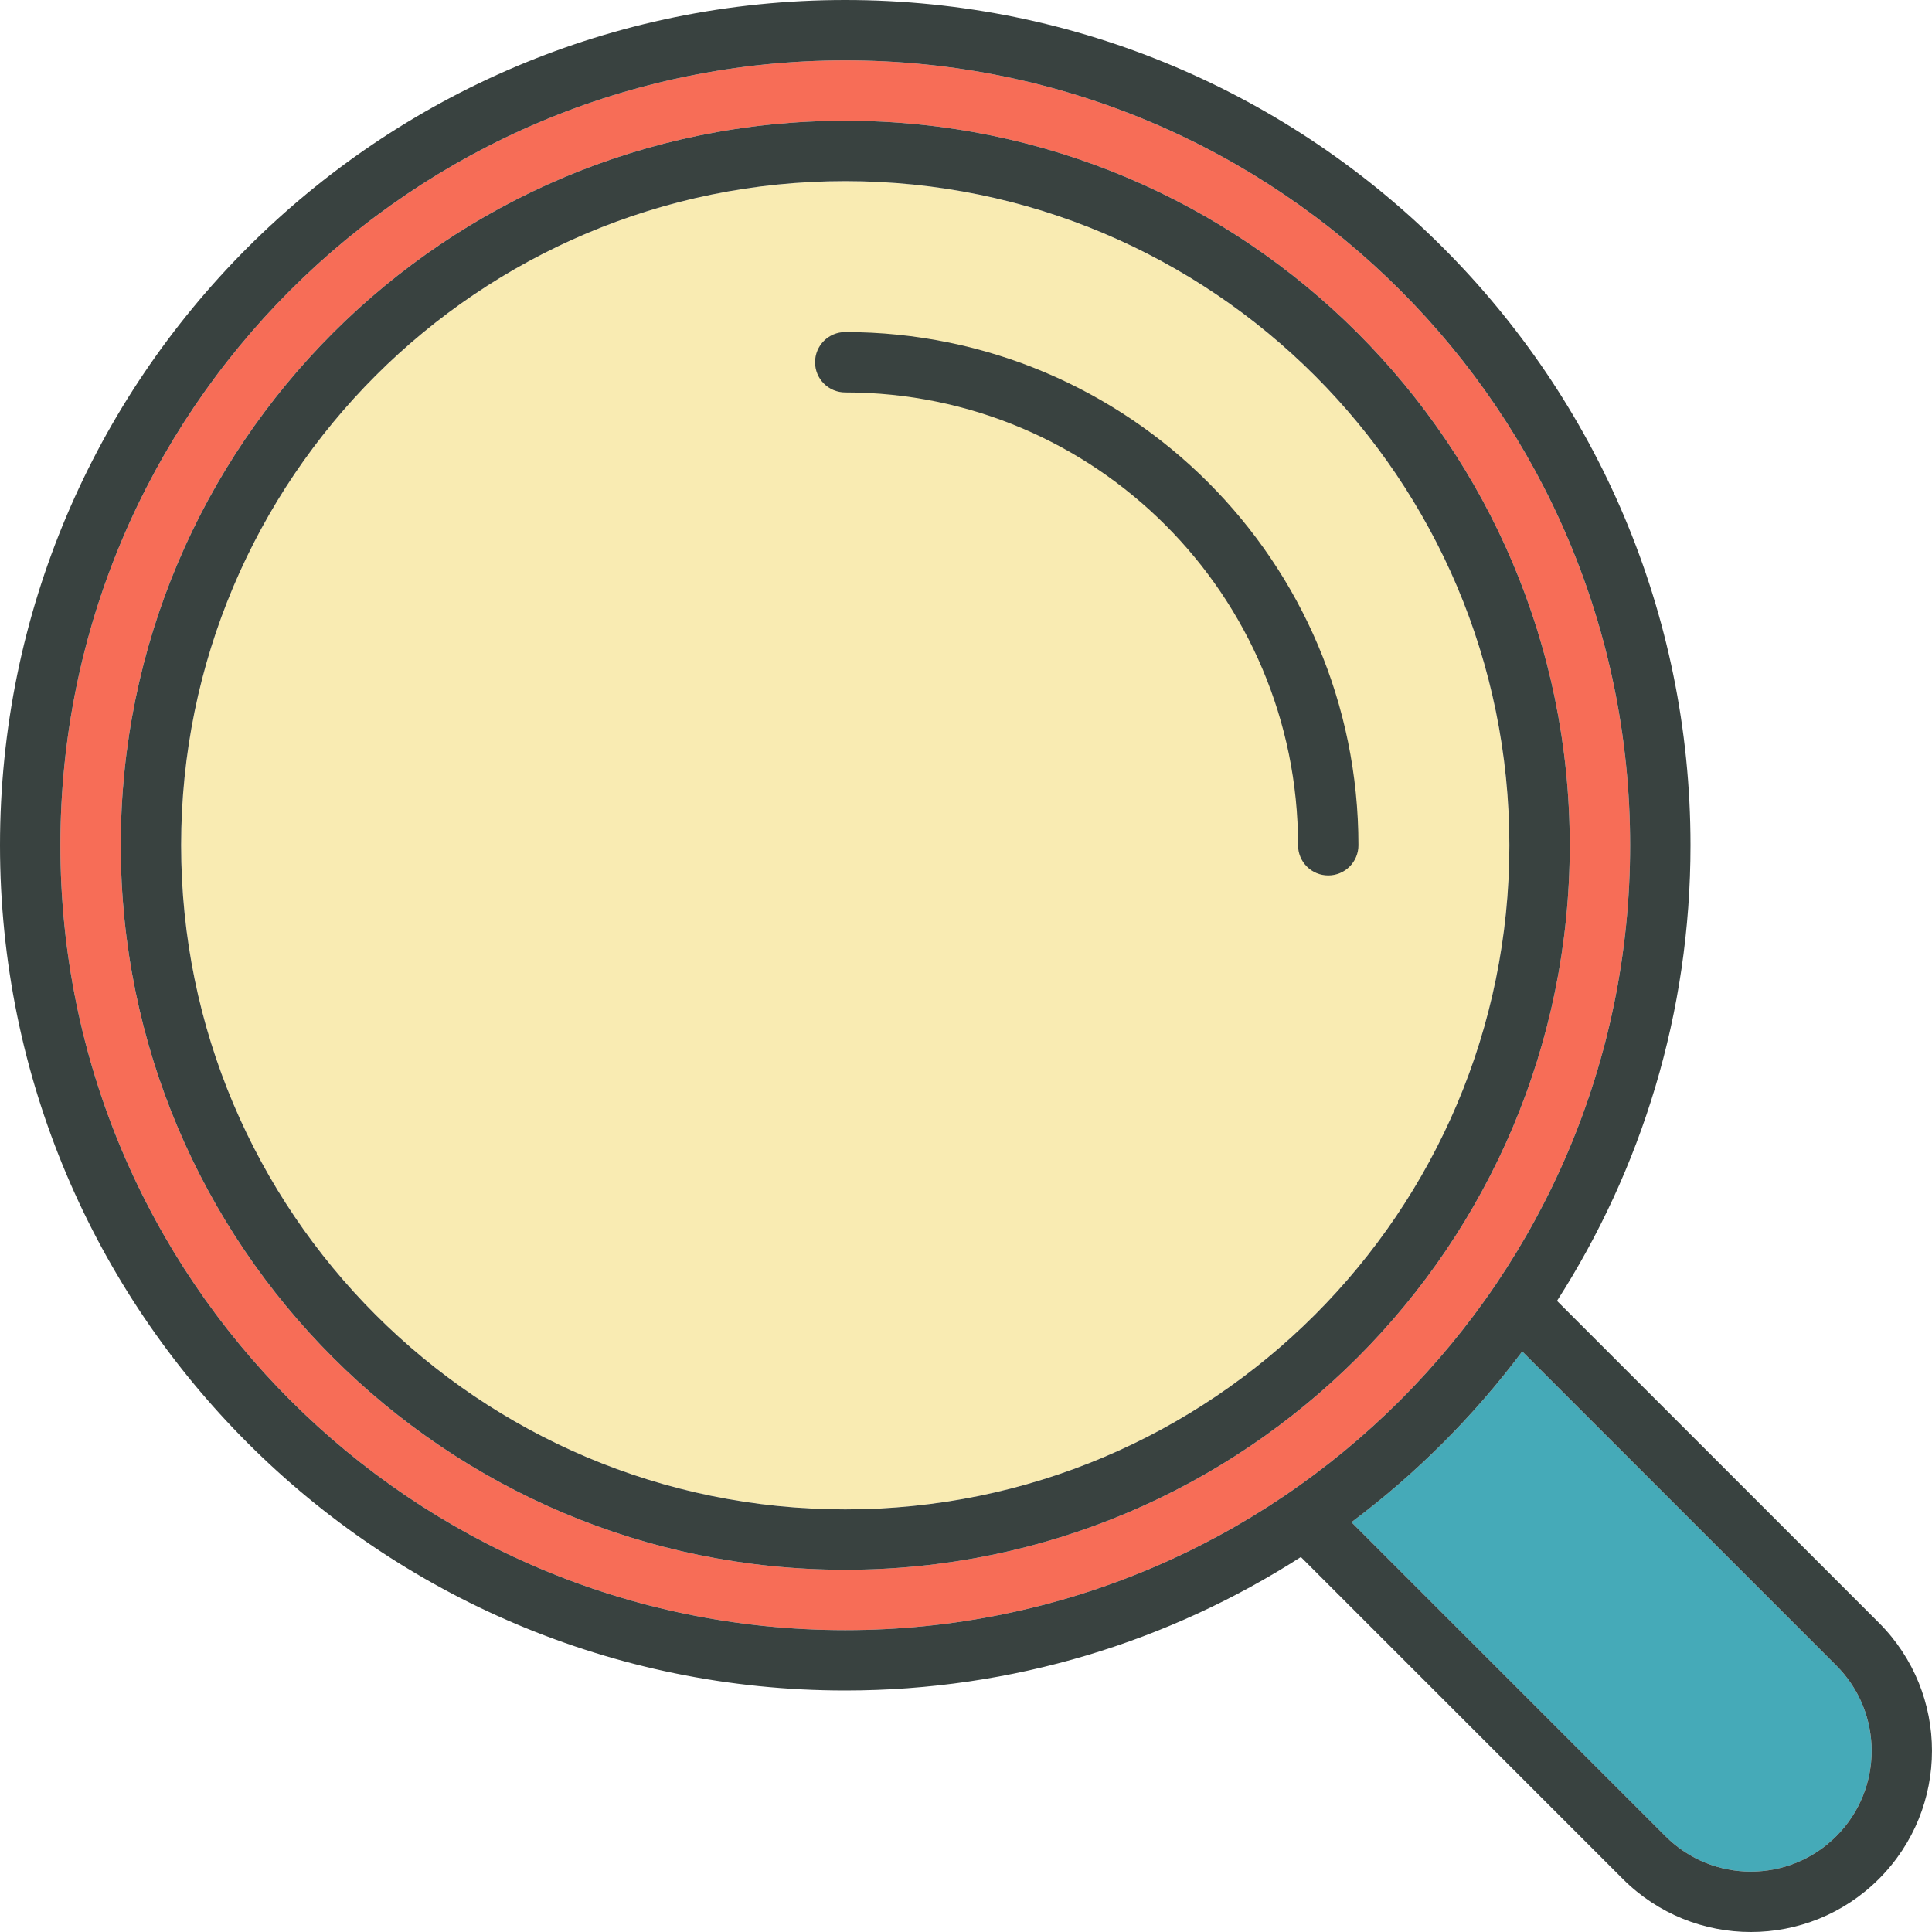
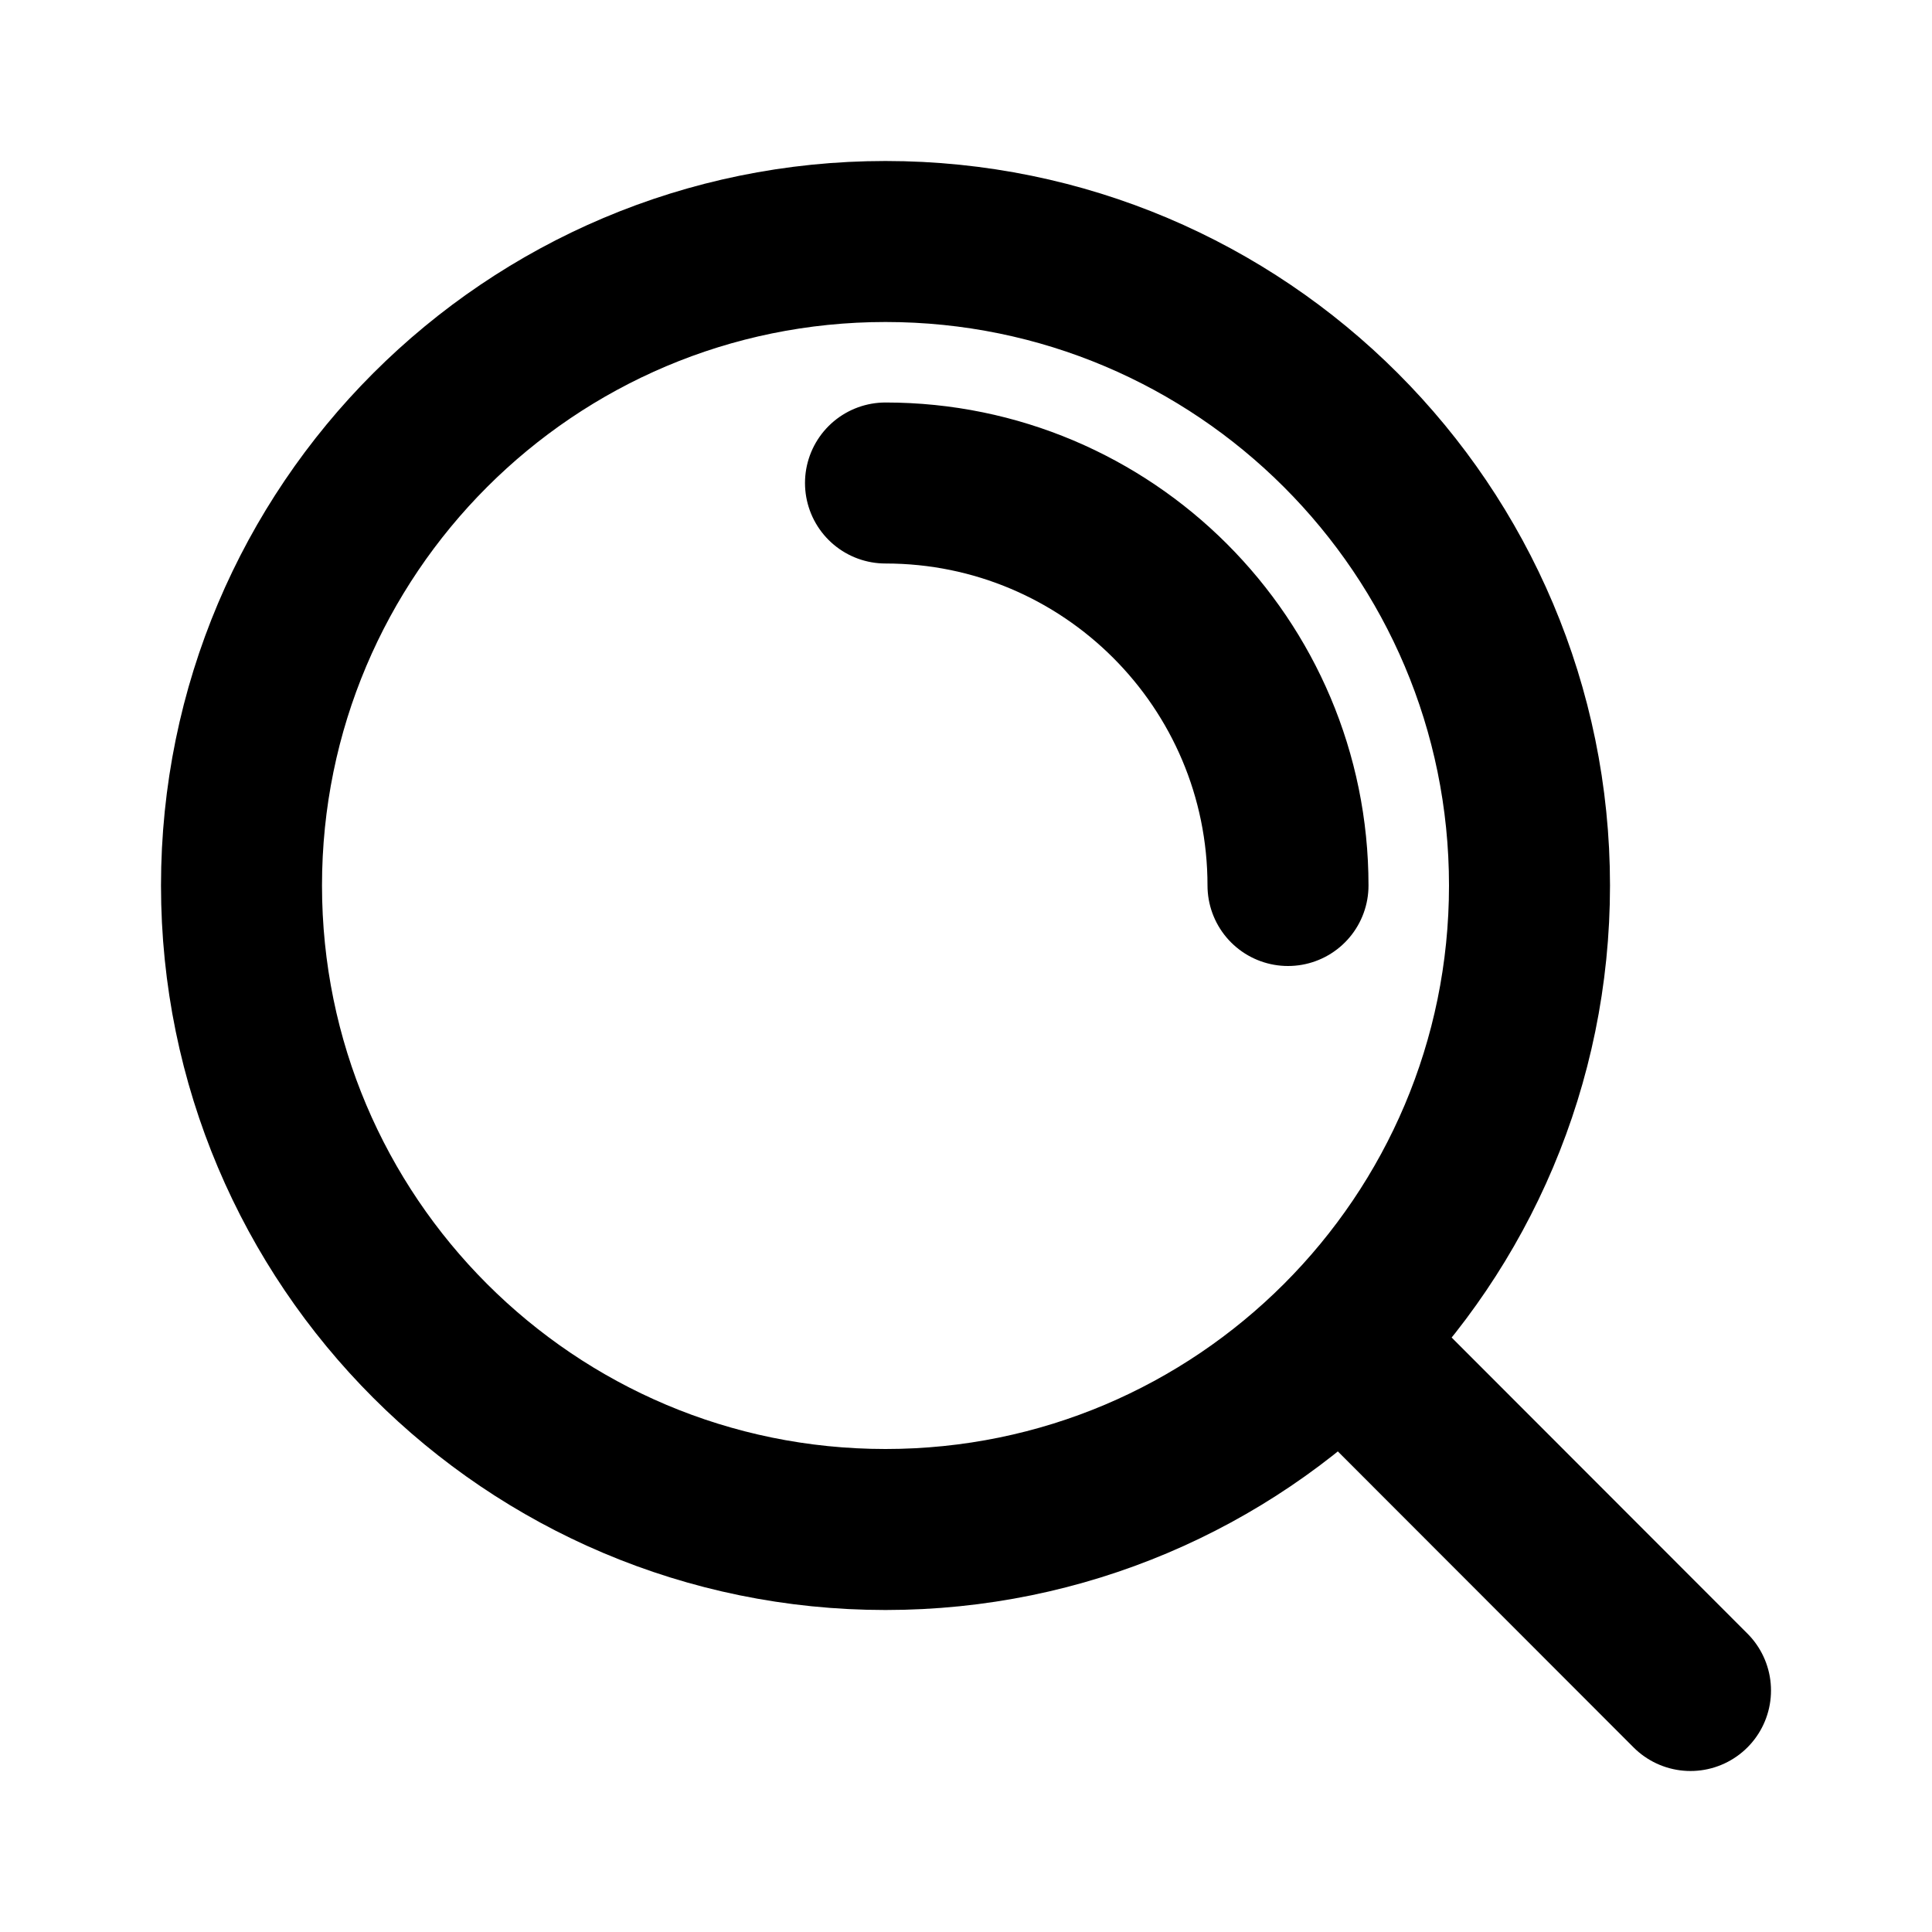
- <svg xmlns="http://www.w3.org/2000/svg" version="1.0" id="Layer_1" width="800px" height="800px" viewBox="0 0 64 64" enable-background="new 0 0 64 64" xml:space="preserve">
-   <g>
-     <g>
-       <path fill="#45AAB8" d="M55.172,60.828c1.562,1.562,4.094,1.562,5.656,0s1.562-4.096,0-5.657L50.426,44.769    c-1.606,2.144-3.513,4.05-5.657,5.656L55.172,60.828z" />
-     </g>
-     <circle fill="#F9EBB2" cx="28" cy="28" r="22" />
-     <path fill="#F76D57" d="M28,2C13.641,2,2,13.641,2,28s11.641,26,26,26s26-11.641,26-26S42.359,2,28,2z M28,52   C14.745,52,4,41.255,4,28S14.745,4,28,4s24,10.745,24,24S41.255,52,28,52z" />
-     <g>
-       <path fill="#394240" d="M62.242,53.757L51.578,43.093C54.373,38.736,56,33.56,56,28C56,12.536,43.464,0,28,0S0,12.536,0,28    s12.536,28,28,28c5.56,0,10.736-1.627,15.093-4.422l10.664,10.664c2.344,2.344,6.142,2.344,8.485,0S64.586,56.101,62.242,53.757z     M28,54C13.641,54,2,42.359,2,28S13.641,2,28,2s26,11.641,26,26S42.359,54,28,54z M60.828,60.828    c-1.562,1.562-4.095,1.562-5.656,0L44.769,50.425c2.145-1.606,4.051-3.513,5.657-5.656l10.402,10.402    C62.391,56.732,62.391,59.266,60.828,60.828z" />
-       <path fill="#394240" d="M28,4C14.745,4,4,14.745,4,28s10.745,24,24,24s24-10.745,24-24S41.255,4,28,4z M28,50    C15.85,50,6,40.15,6,28S15.85,6,28,6s22,9.85,22,22S40.15,50,28,50z" />
-       <path fill="#394240" d="M28,11c-0.553,0-1,0.447-1,1s0.447,1,1,1c8.284,0,15,6.716,15,15c0,0.553,0.447,1,1,1s1-0.447,1-1    C45,18.611,37.389,11,28,11z" />
-     </g>
-   </g>
+ <svg xmlns="http://www.w3.org/2000/svg" width="800px" height="800px" viewBox="0 0 24 24" fill="none">
+   <path d="M11 6C13.761 6 16 8.239 16 11M16.659 16.655L21 21M19 11C19 15.418 15.418 19 11 19C6.582 19 3 15.418 3 11C3 6.582 6.582 3 11 3C15.418 3 19 6.582 19 11Z" stroke="#000000" stroke-width="2" stroke-linecap="round" stroke-linejoin="round" />
</svg>
